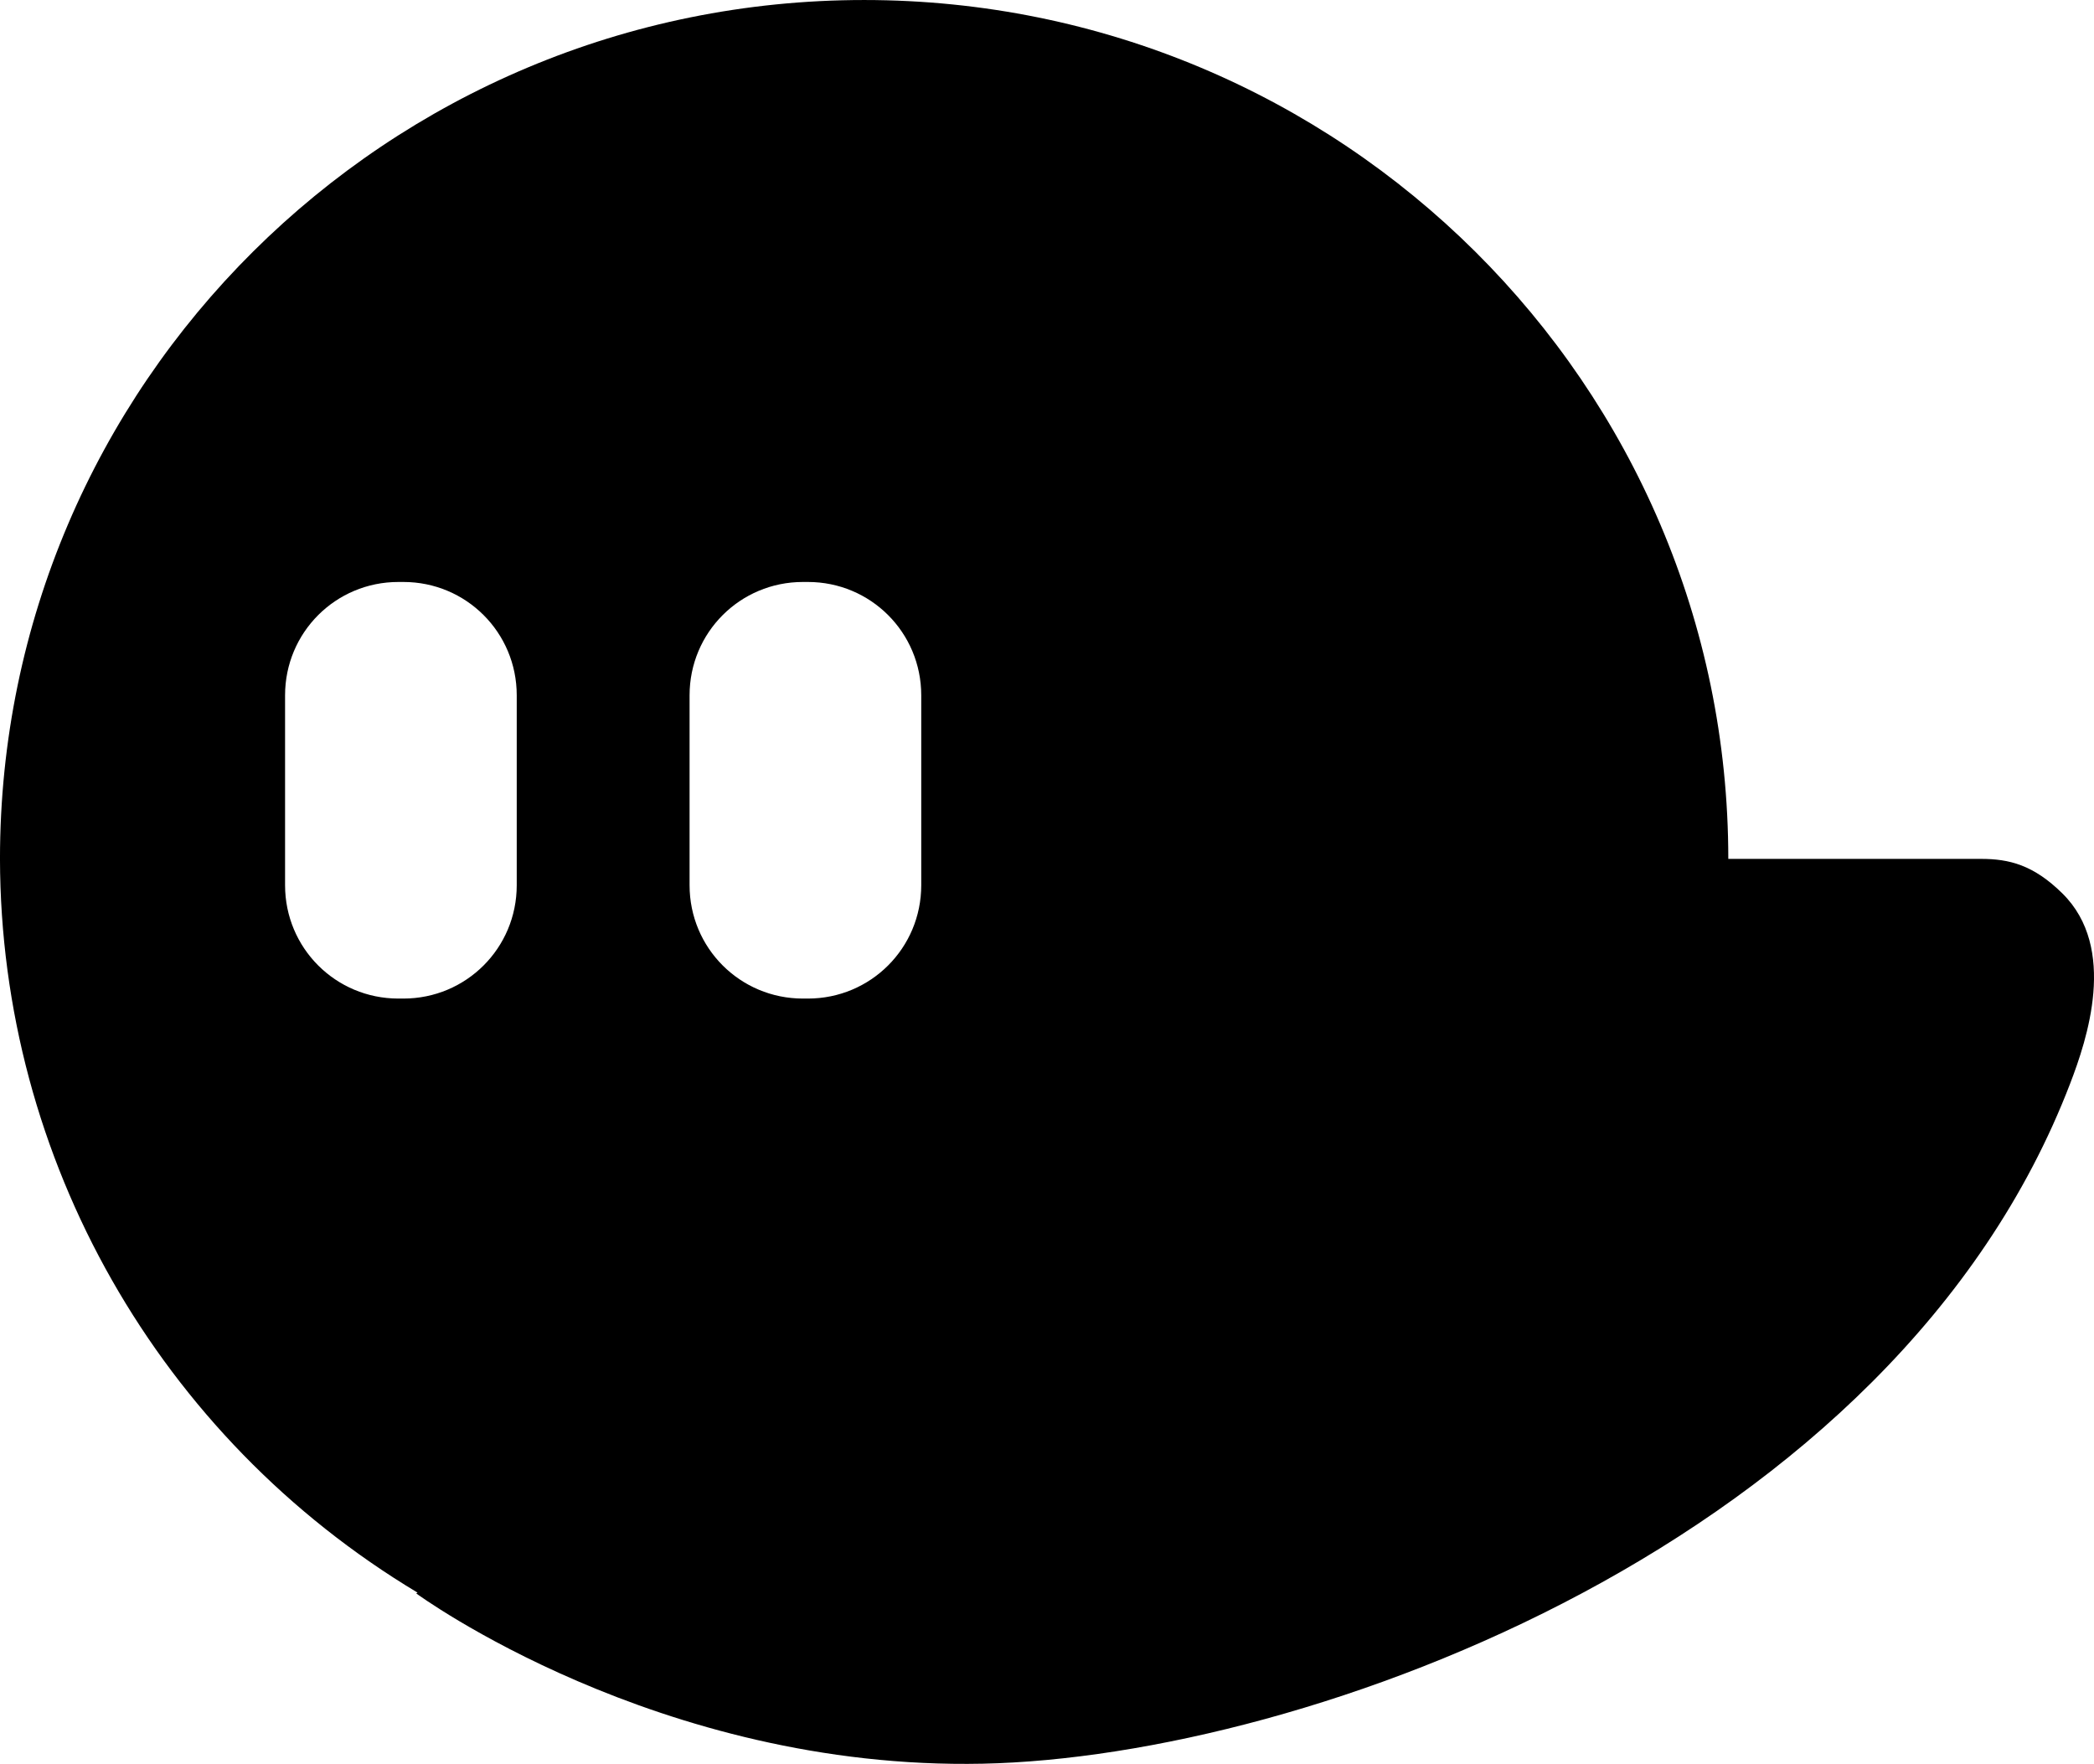
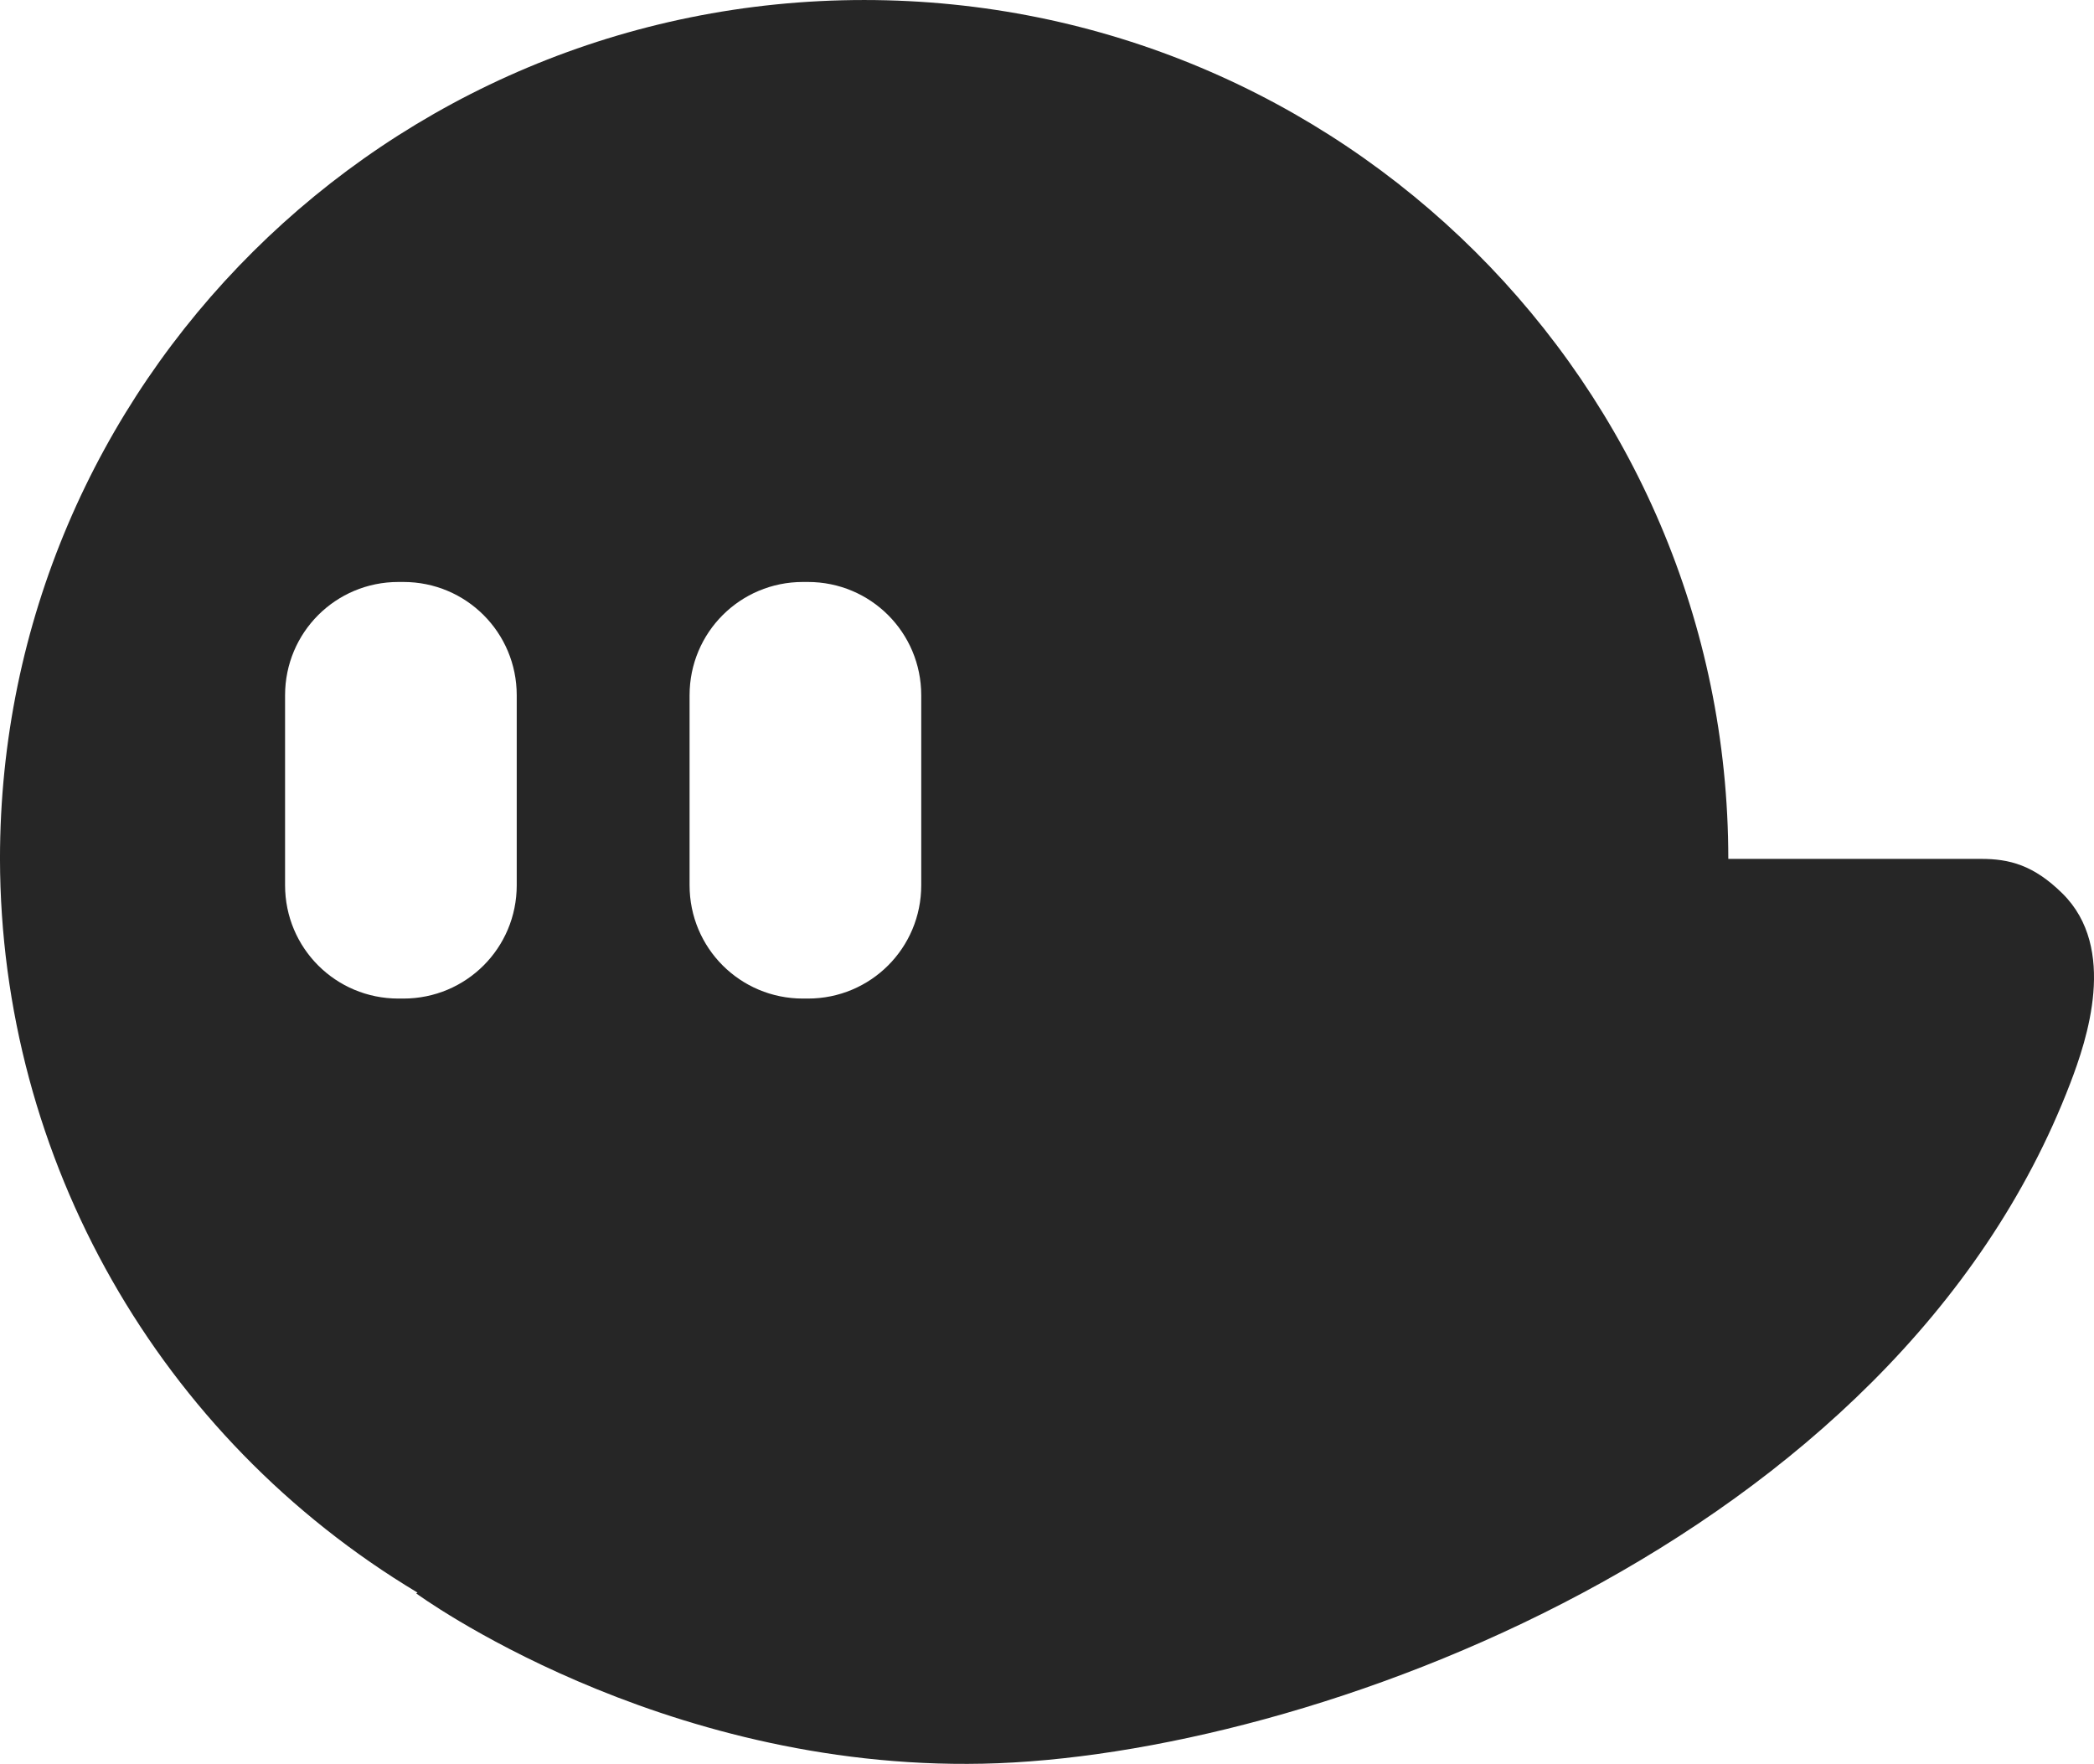
<svg xmlns="http://www.w3.org/2000/svg" xmlns:xlink="http://www.w3.org/1999/xlink" width="63.264mm" height="53.29mm" viewBox="0 0 63.264 53.29" version="1.1" id="svg1" xml:space="preserve">
  <defs id="defs1">
    <linearGradient id="linearGradient4">
      <stop style="stop-color:#ffffff;stop-opacity:1;" offset="0" id="stop3" />
      <stop style="stop-color:#000000;stop-opacity:0;" offset="1" id="stop4" />
    </linearGradient>
    <linearGradient id="linearGradient1">
      <stop style="stop-color:#000000;stop-opacity:1;" offset="0" id="stop1" />
      <stop style="stop-color:#000000;stop-opacity:0;" offset="1" id="stop2" />
    </linearGradient>
    <linearGradient xlink:href="#linearGradient4" id="linearGradient2" x1="64.978" y1="124.272" x2="128.243" y2="124.272" gradientUnits="userSpaceOnUse" />
    <linearGradient xlink:href="#linearGradient1" id="linearGradient3" gradientUnits="userSpaceOnUse" x1="64.978" y1="124.272" x2="128.243" y2="124.272" />
  </defs>
-   <g id="layer1" transform="translate(-64.97846,-97.6266)" style="fill:#000000;fill-opacity:1">
-     <g id="g3" style="fill:#000000;fill-opacity:1">
-       <path id="path1" style="fill:#000000;fill-opacity:1;stroke-width:0.4" d="m 91.086,97.627 a 26.108,25.949 0 0 0 -26.108,25.948 26.108,25.949 0 0 0 12.616,22.168 l -0.041,0.023 c 0,0 7.287,5.35 17.116,5.145 9.829,-0.205 27.552,-6.703 32.857,-20.559 0.498,-1.3 1.441,-4.08 -0.241,-5.736 -0.872,-0.858 -1.602,-1.041 -2.457,-1.041 H 117.194 A 26.108,25.949 0 0 0 91.086,97.627 Z M 77.015,115.209 h 0.151 c 1.897,0 3.424,1.527 3.424,3.424 v 5.738 c 0,1.897 -1.527,3.424 -3.424,3.424 h -0.151 c -1.897,0 -3.424,-1.527 -3.424,-3.424 v -5.738 c 0,-1.897 1.527,-3.424 3.424,-3.424 z m 12.221,0 h 0.151 c 1.897,0 3.424,1.527 3.424,3.424 v 5.738 c 0,1.897 -1.527,3.424 -3.424,3.424 h -0.151 c -1.897,0 -3.424,-1.527 -3.424,-3.424 v -5.738 c 0,-1.897 1.527,-3.424 3.424,-3.424 z" />
+   <g id="layer1" transform="translate(-64.97846,-97.6266)" style="fill:#262626;fill-opacity:1">
+     <g id="g3" style="fill:#262626;fill-opacity:1">
+       <path id="path1" style="fill:#262626;fill-opacity:1;stroke-width:0.4" d="m 91.086,97.627 a 26.108,25.949 0 0 0 -26.108,25.948 26.108,25.949 0 0 0 12.616,22.168 l -0.041,0.023 c 0,0 7.287,5.35 17.116,5.145 9.829,-0.205 27.552,-6.703 32.857,-20.559 0.498,-1.3 1.441,-4.08 -0.241,-5.736 -0.872,-0.858 -1.602,-1.041 -2.457,-1.041 H 117.194 A 26.108,25.949 0 0 0 91.086,97.627 Z M 77.015,115.209 h 0.151 c 1.897,0 3.424,1.527 3.424,3.424 v 5.738 c 0,1.897 -1.527,3.424 -3.424,3.424 h -0.151 c -1.897,0 -3.424,-1.527 -3.424,-3.424 v -5.738 c 0,-1.897 1.527,-3.424 3.424,-3.424 z m 12.221,0 h 0.151 c 1.897,0 3.424,1.527 3.424,3.424 v 5.738 c 0,1.897 -1.527,3.424 -3.424,3.424 h -0.151 c -1.897,0 -3.424,-1.527 -3.424,-3.424 v -5.738 c 0,-1.897 1.527,-3.424 3.424,-3.424 z" />
    </g>
  </g>
</svg>
